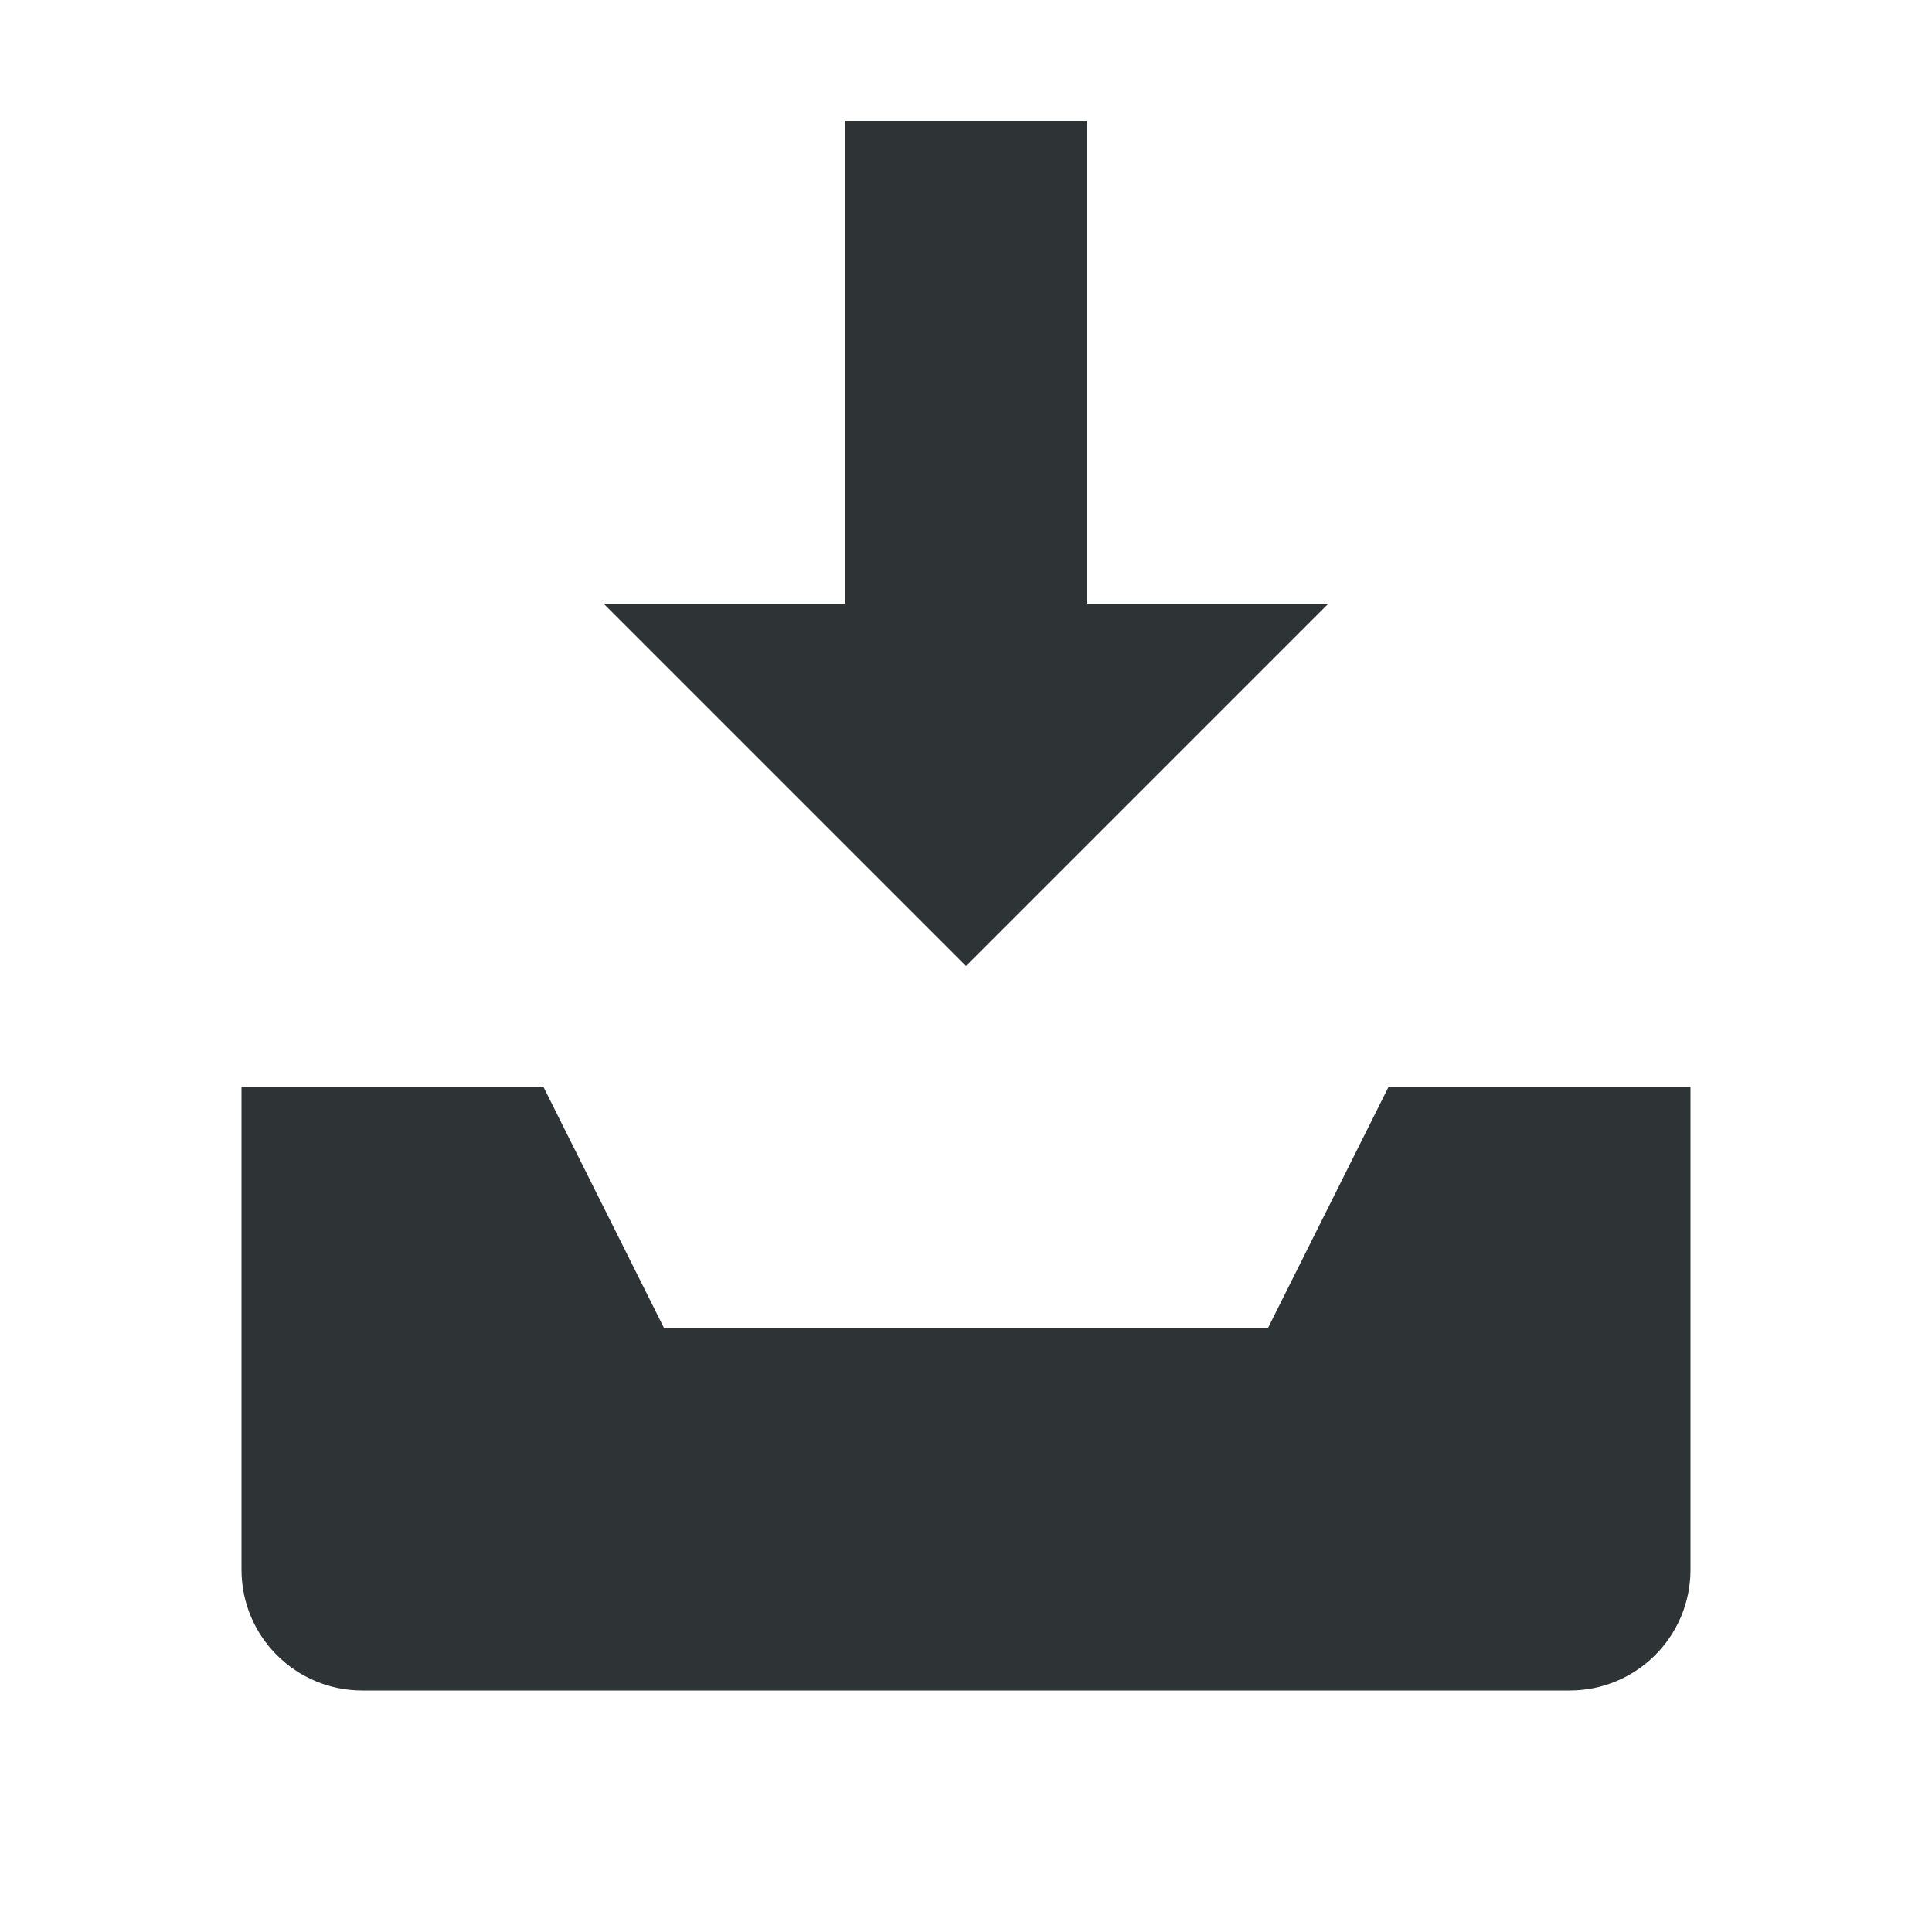
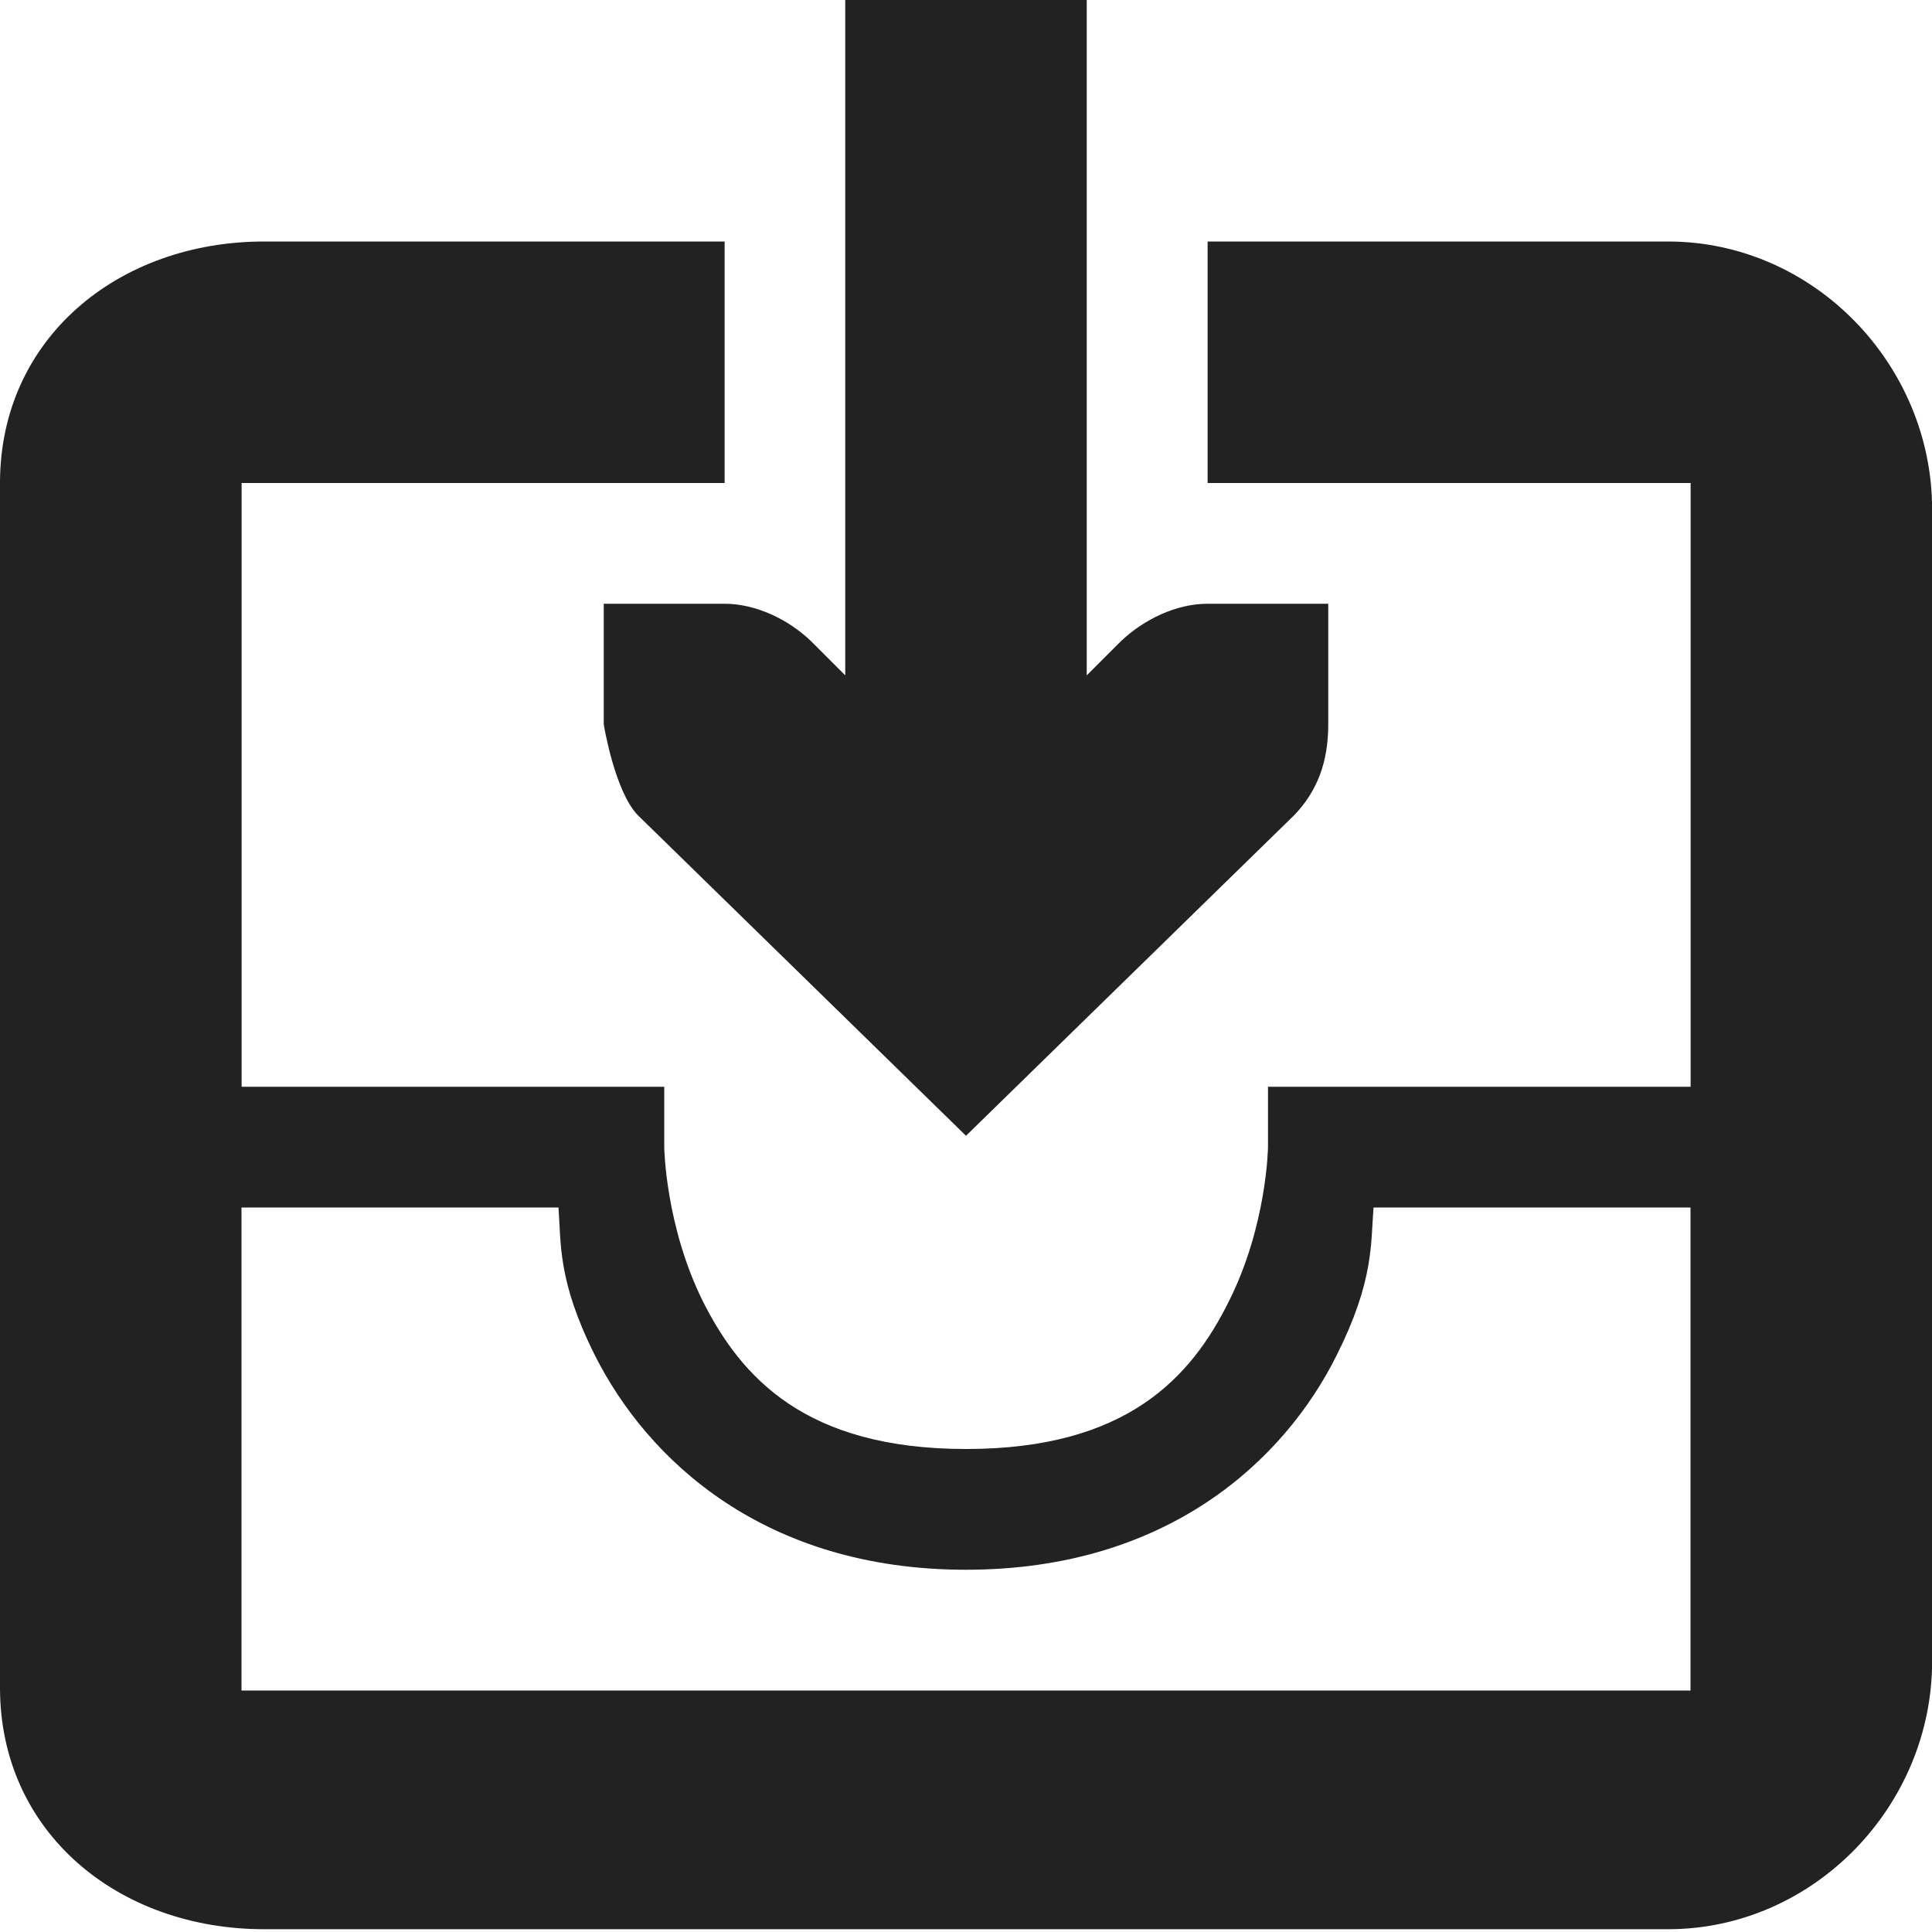
- <svg xmlns="http://www.w3.org/2000/svg" width="16" height="16" viewBox="0 0 16 16">
-   <path fill="#2e3436" d="M7 1h2v4h2L8 8 5 5h2z" />
-   <path fill="#2e3436" d="M2 9H4.5L5.5 11H10.5L11.5 9H14V13a1 1 0 0 1-1 1H3a1 1 0 0 1-1-1Z" />
+ <svg xmlns="http://www.w3.org/2000/svg" height="16px" viewBox="0 0 16 16" width="16px">
+   <g fill="#222222">
+     <path d="m 2.188 2 c -1.207 0 -2.188 0.801 -2.188 2 v 9.977 c 0 1.199 0.98 2 2.188 2 h 11.625 c 1.207 0 2.188 -1.02 2.188 -2.219 v -9.539 c 0 -1.199 -0.98 -2.219 -2.188 -2.219 h -3.812 v 2 h 4 v 5 h -3.5 v 0.5 s -0.008 0.648 -0.324 1.277 c -0.312 0.629 -0.844 1.223 -2.176 1.223 s -1.863 -0.594 -2.18 -1.223 c -0.312 -0.629 -0.32 -1.277 -0.32 -1.277 v -0.5 h -3.5 v -5 h 4 v -2 z m -0.188 8 h 2.625 c 0.023 0.301 -0.008 0.605 0.301 1.223 c 0.438 0.871 1.406 1.777 3.074 1.777 s 2.637 -0.906 3.07 -1.777 c 0.309 -0.617 0.281 -0.922 0.305 -1.223 h 2.625 v 4 h -12 z m 0 0" />
+     <path d="m 11 5 h -1 c -0.258 0 -0.527 0.129 -0.719 0.312 l -0.281 0.281 v -5.594 h -2 v 5.594 l -0.281 -0.281 c -0.191 -0.184 -0.461 -0.312 -0.719 -0.312 h -1 v 1 s 0.09 0.551 0.281 0.75 l 2.719 2.656 l 2.719 -2.656 c 0.191 -0.199 0.281 -0.441 0.281 -0.75 z m 0 0" />
+   </g>
</svg>
